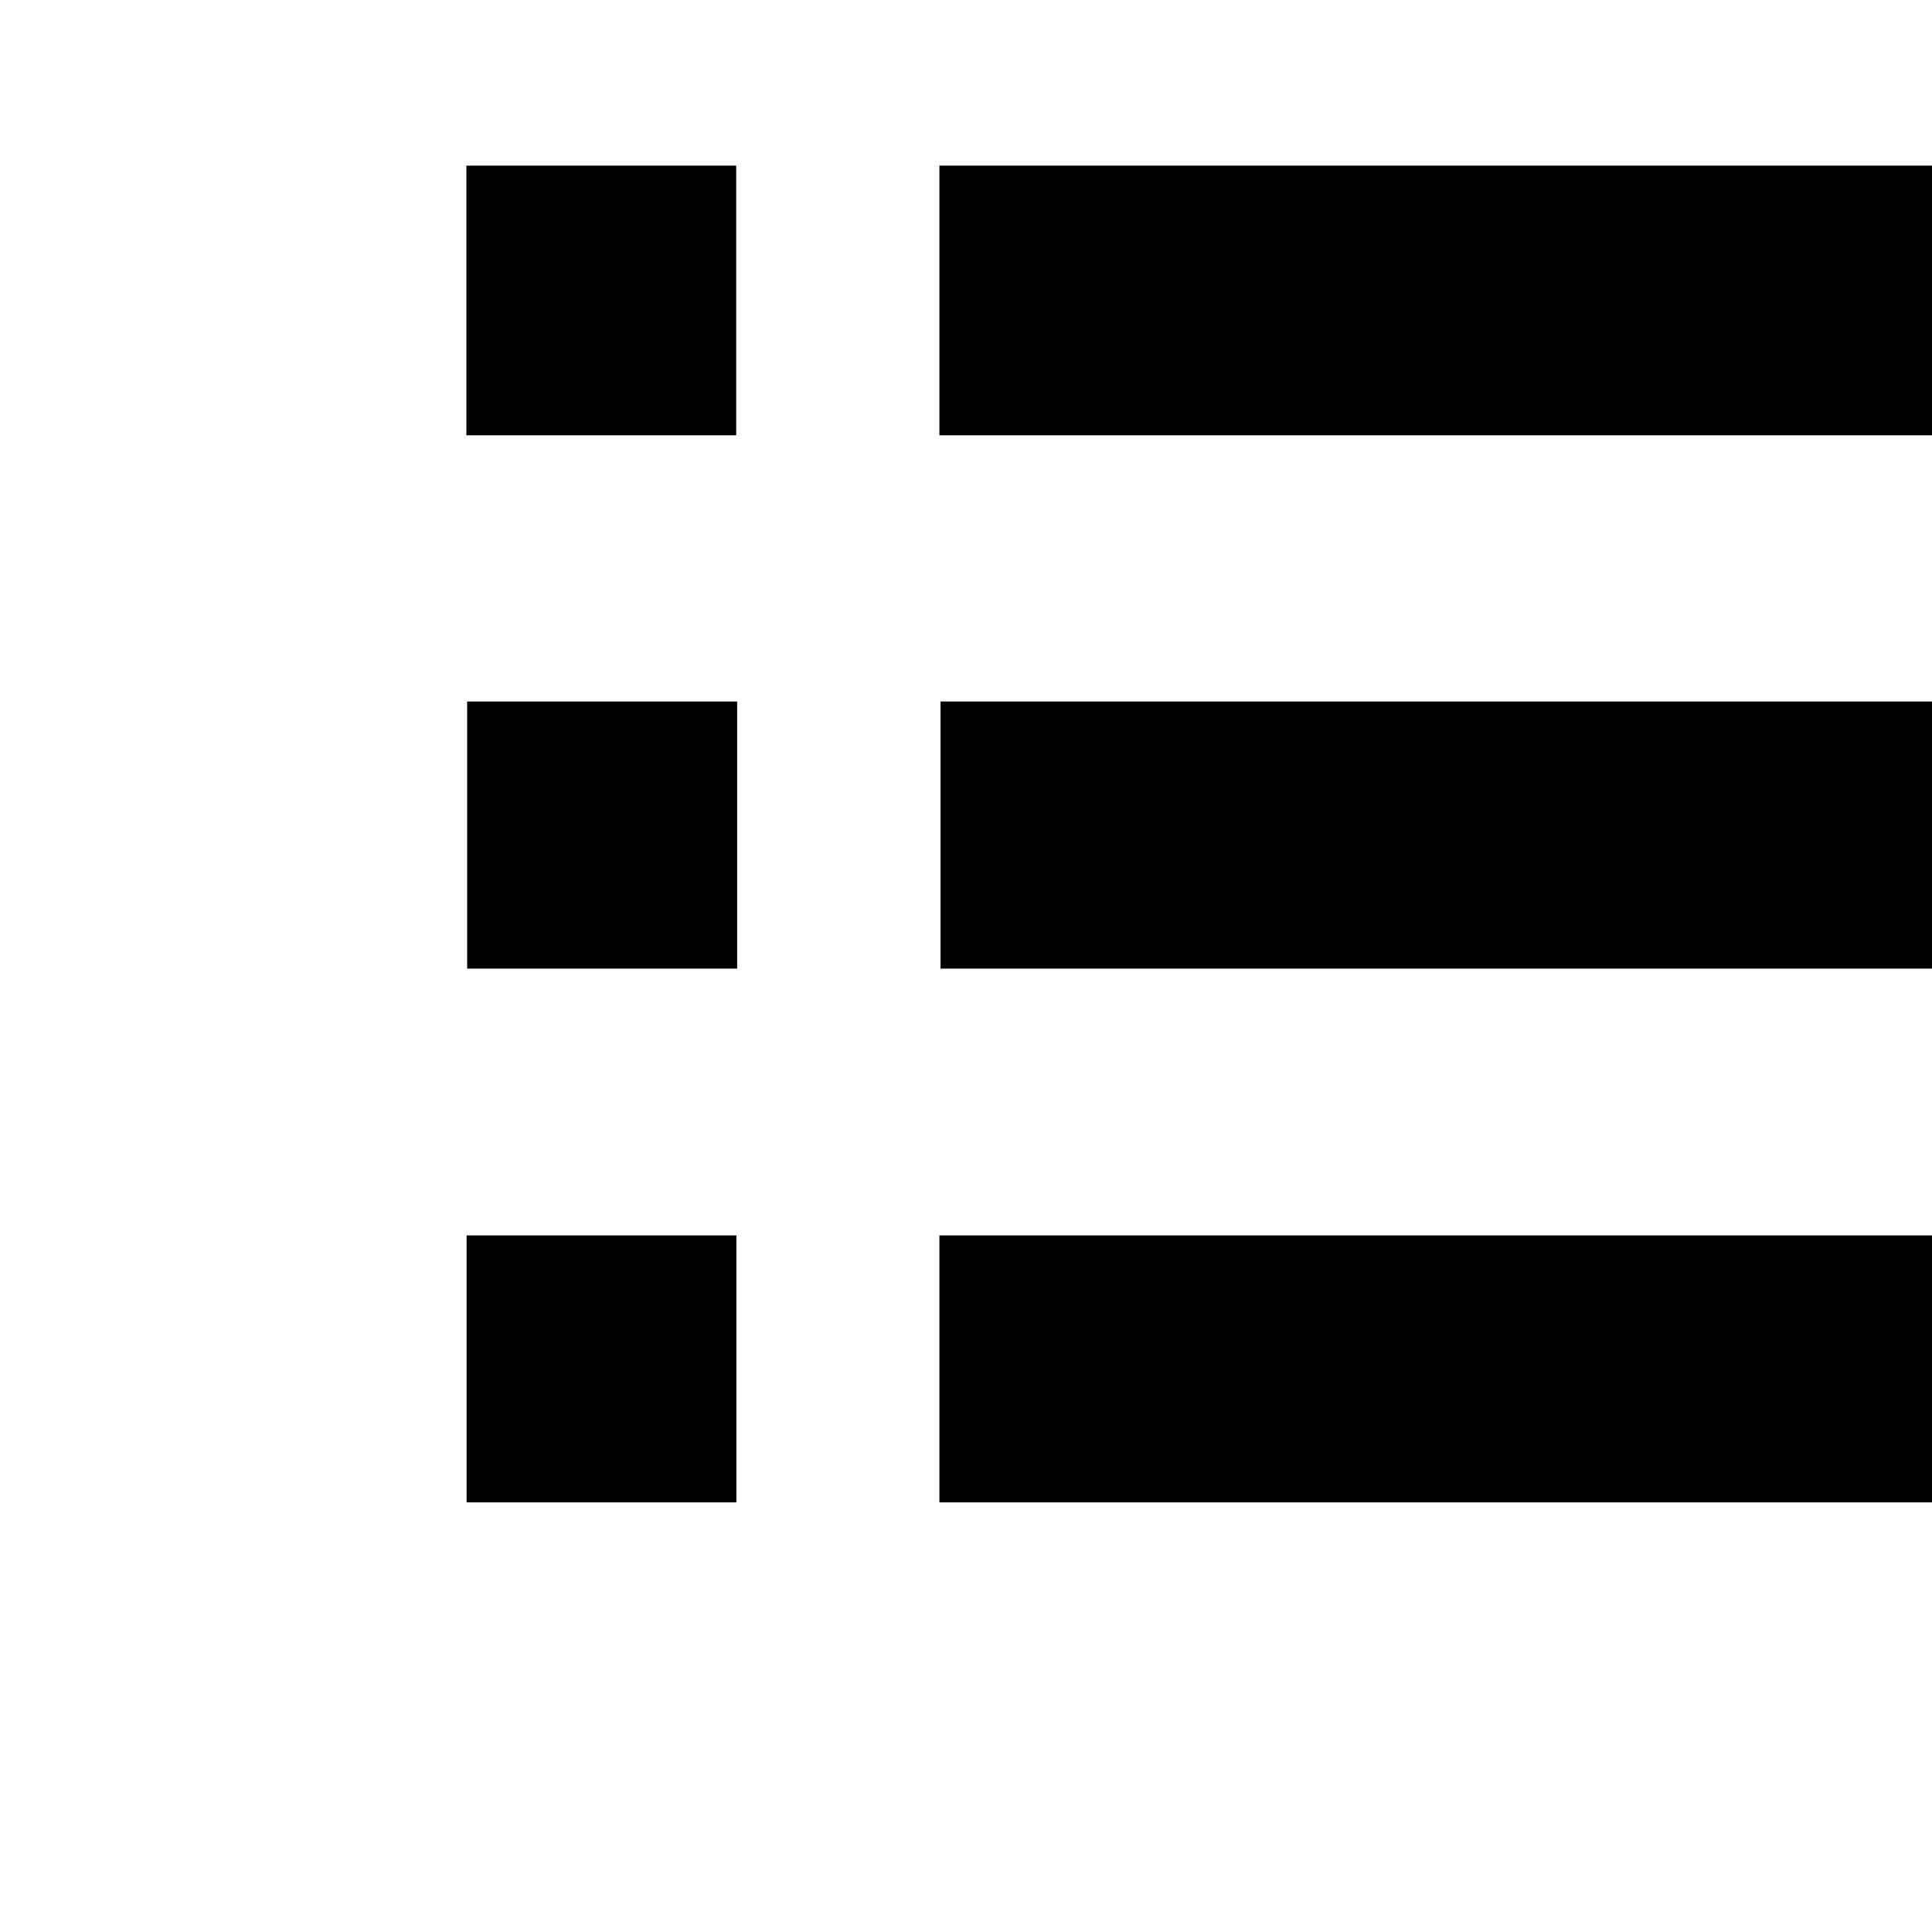
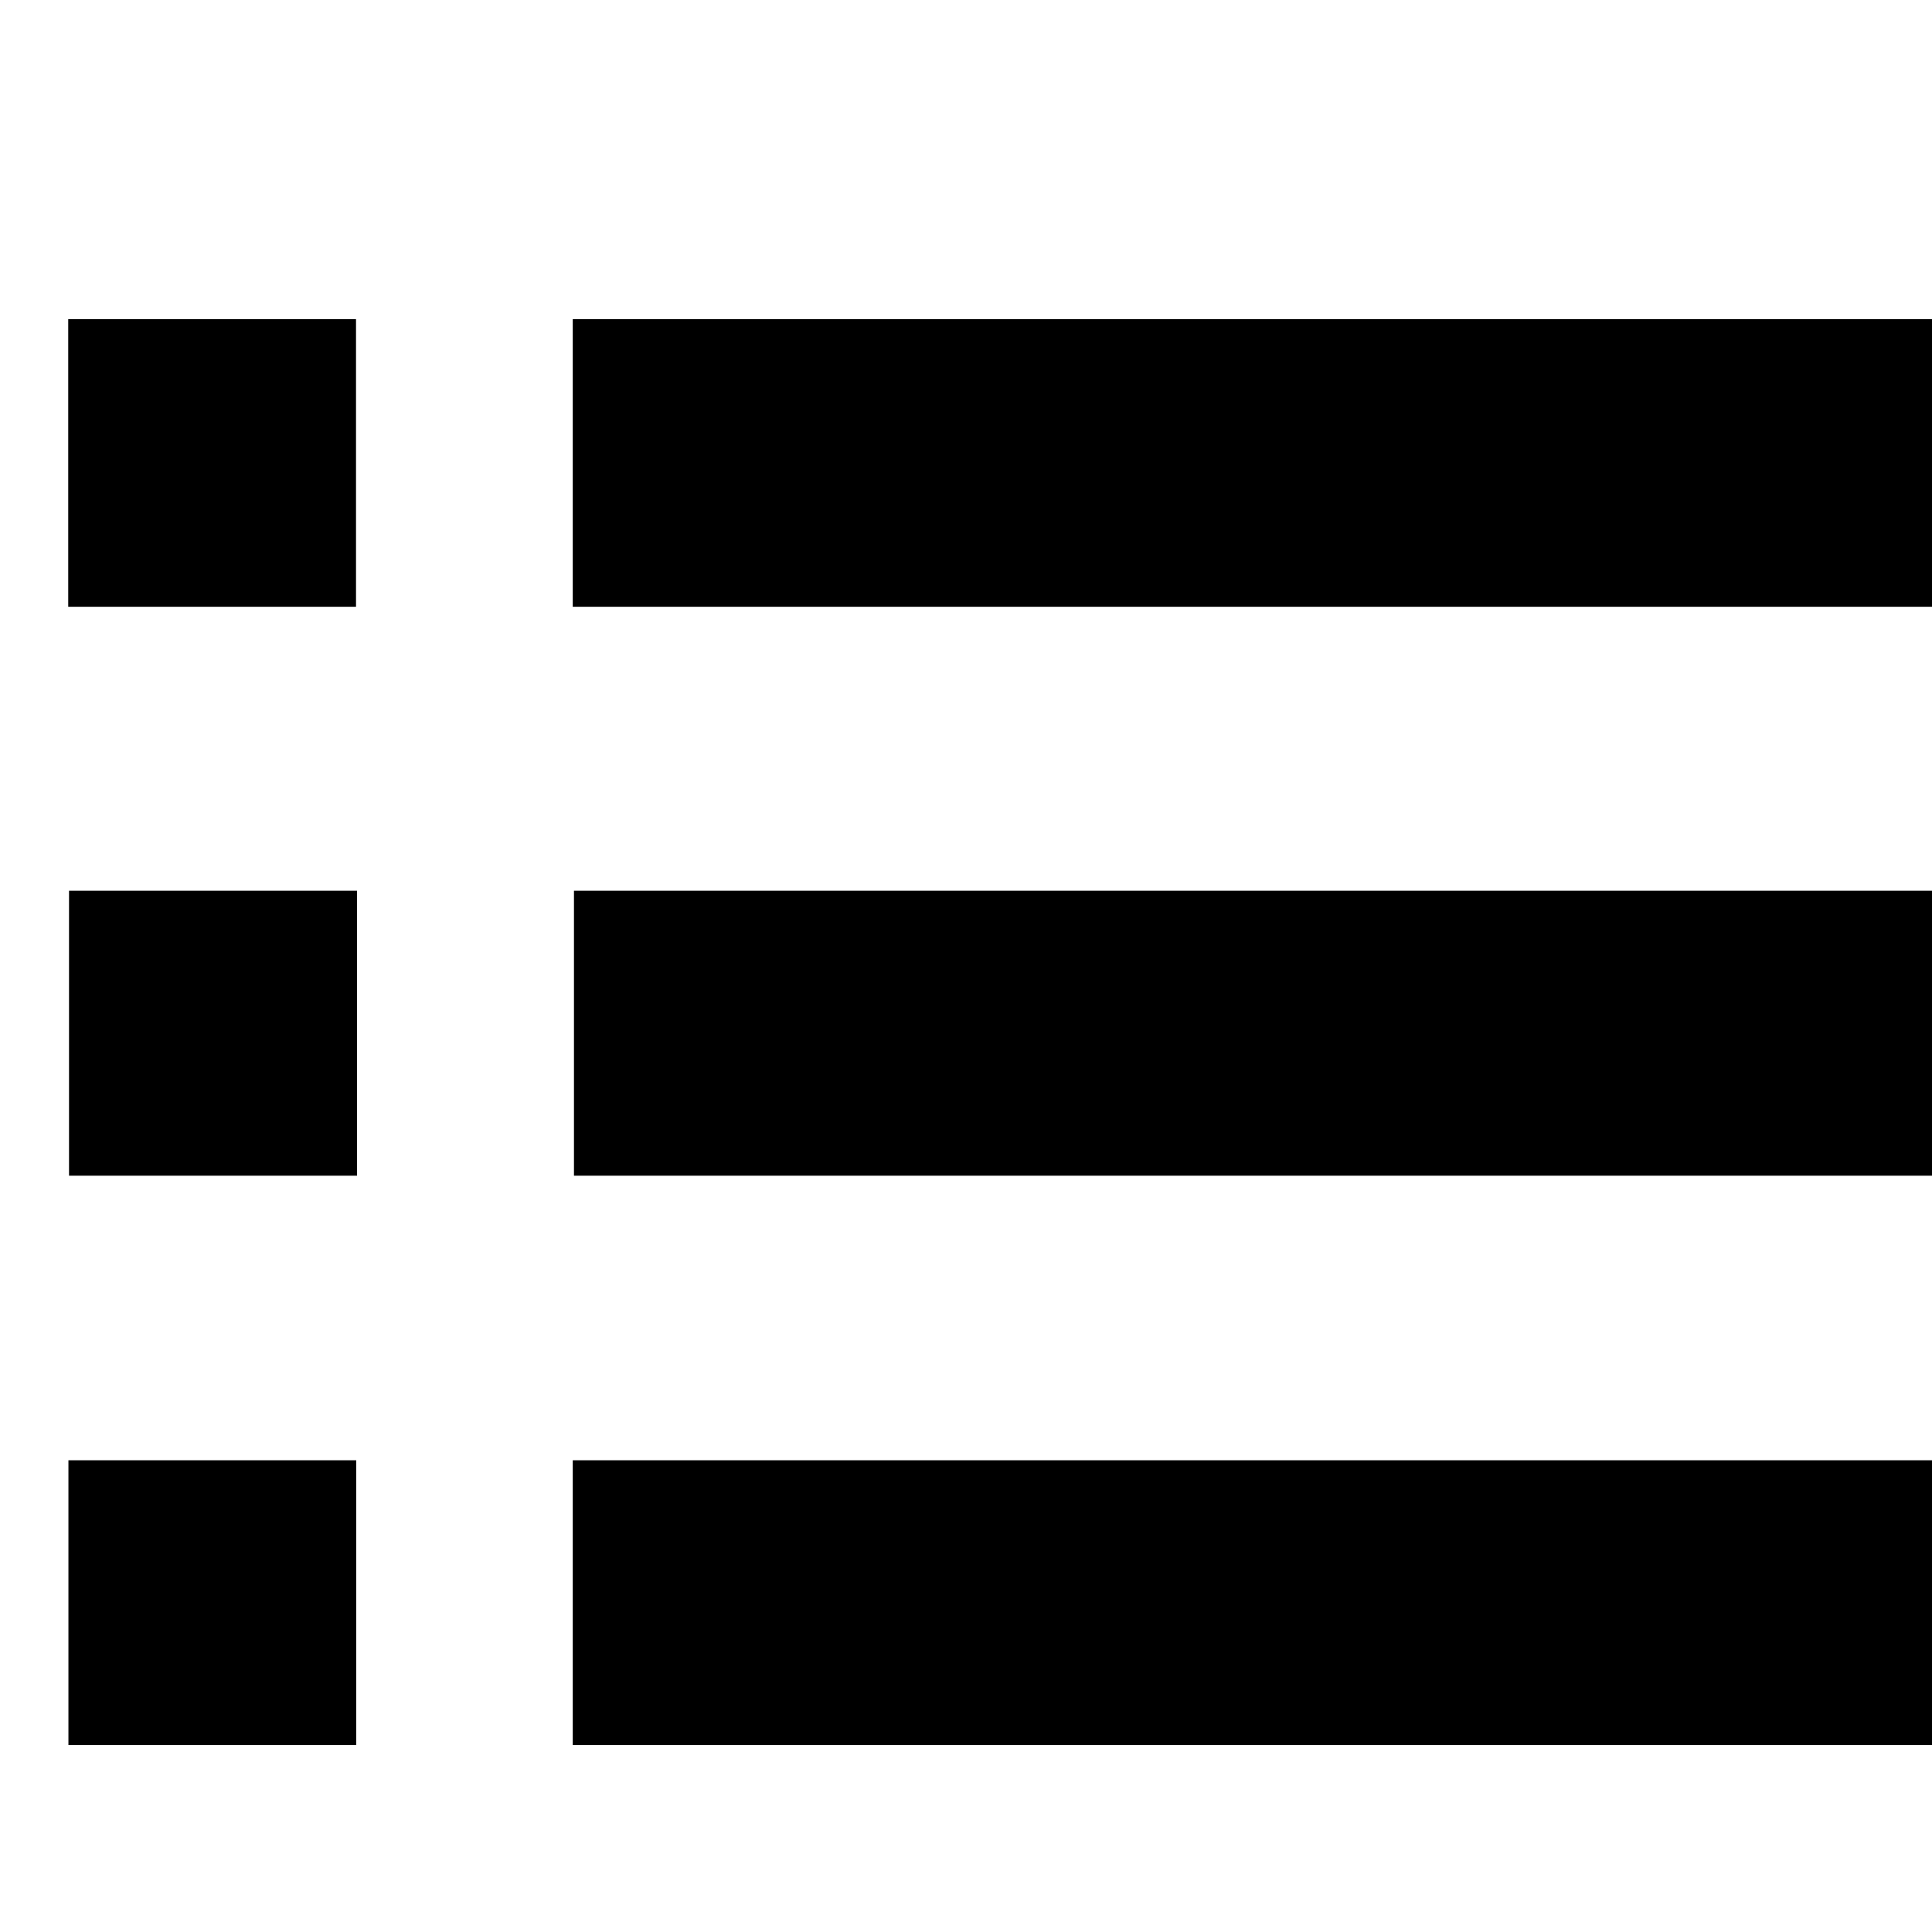
- <svg xmlns="http://www.w3.org/2000/svg" version="1.1" id="Layer_1" x="0px" y="0px" viewBox="0 0 1024 1024" style="enable-background:new 0 0 1024 1024;" xml:space="preserve">
-   <style type="text/css">
- 	.st0{fill:#010202;}
- </style>
+ <svg xmlns="http://www.w3.org/2000/svg" version="1.1" id="Layer_1" x="0px" y="0px" width="960px" height="960px" viewBox="0 0 960 960" style="enable-background:new 0 0 960 960;" xml:space="preserve">
  <g>
    <g>
-       <path class="st0" d="M1202.7,87.8H497.9v142.9h704.8L1202.7,87.8L1202.7,87.8z M498.5,371.8v141.6h704.9V371.8H498.5z     M497.9,796.3h704.8V654.8H497.9V796.3z M390.2,87.8h-143v142.9h143L390.2,87.8L390.2,87.8z M247.6,513.4h143.1V371.8H247.6V513.4    z M247.3,796.3h143V654.8h-143V796.3z" />
+       <path fill="010202" d="M989.4,158.6H284.6v142.9h704.8V158.6L989.4,158.6z M285.2,442.6v141.6h704.9V442.6H285.2z M284.6,867.1    h704.8V725.6H284.6V867.1z M176.9,158.6h-143v142.9h143V158.6L176.9,158.6z M34.3,584.2h143.1V442.6H34.3V584.2z M34,867.1h143    V725.6H34V867.1L34,867.1z" />
    </g>
  </g>
</svg>
